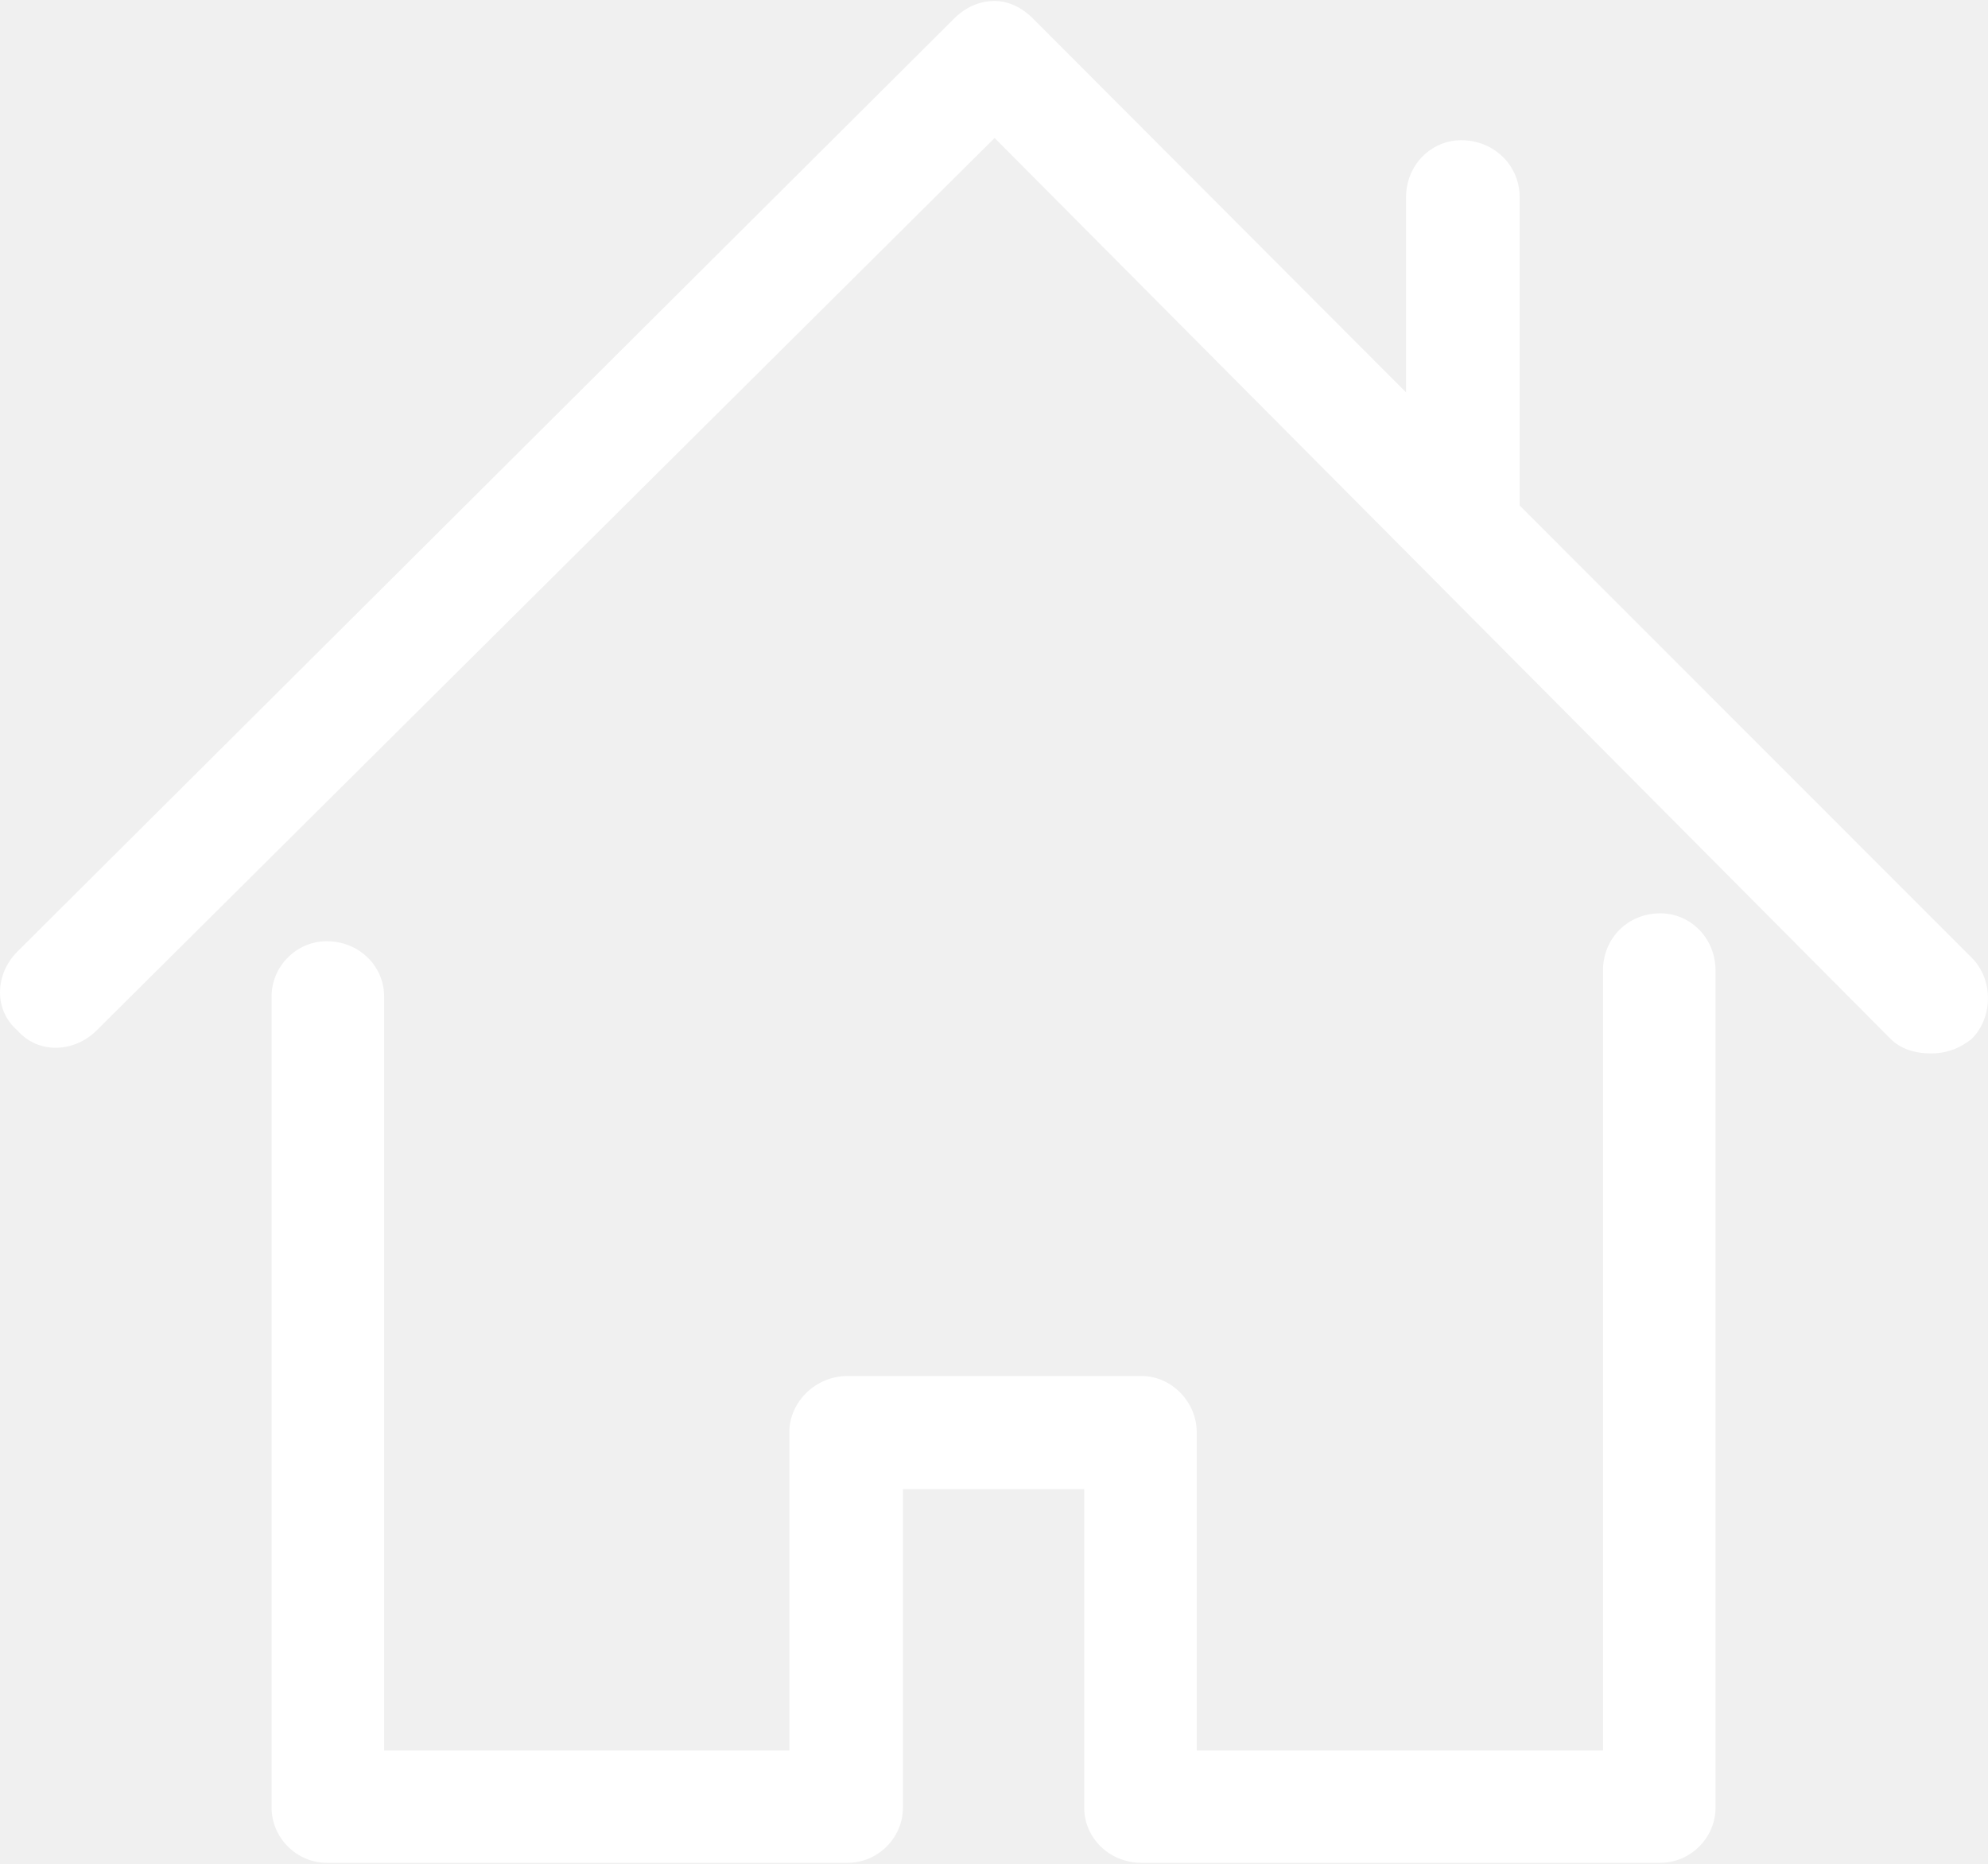
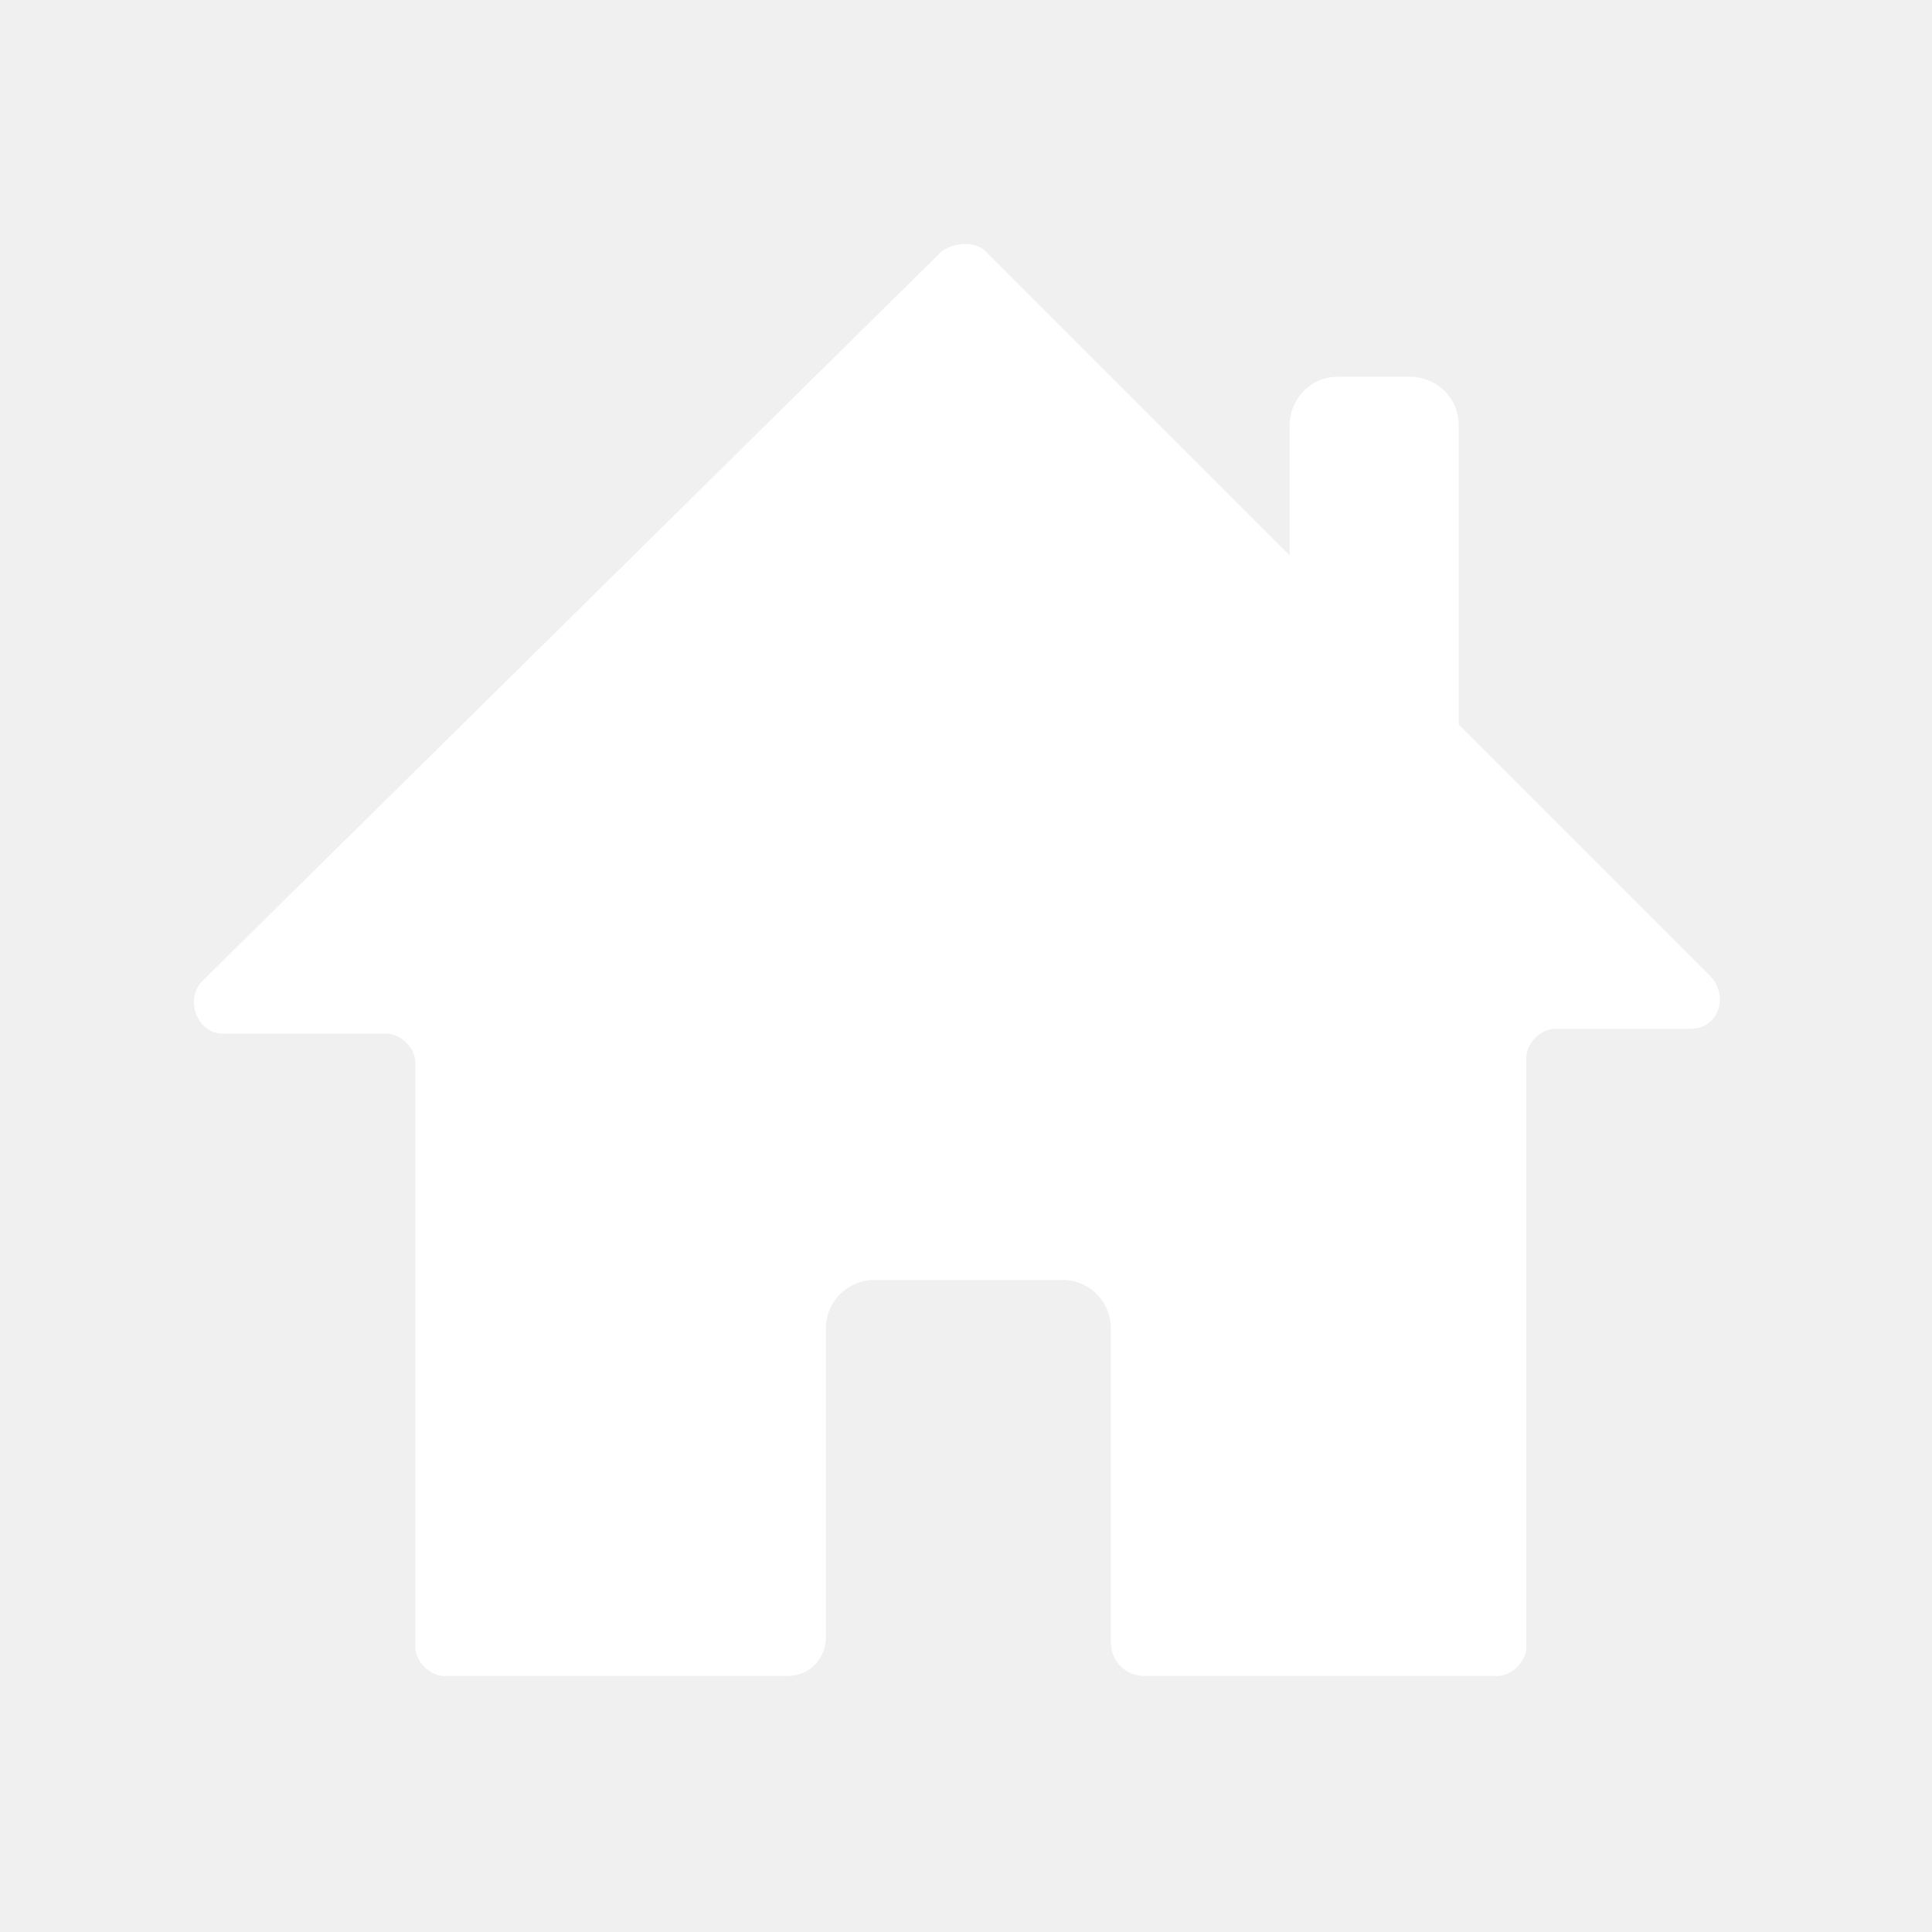
- <svg xmlns="http://www.w3.org/2000/svg" width="32px" height="30px" viewBox="0 0 32 30" version="1.1">
-   <defs />
-   <g id="Page-1" stroke="none" stroke-width="1" fill="none" fill-rule="evenodd">
-     <g id="HOME" transform="translate(-24, -607)" fill-rule="nonzero" fill="#FFFFFF">
-       <g id="003-house-outline" transform="translate(24, 607)">
-         <path d="M26.725,14.701 C26.205,14.701 25.803,15.1 25.803,15.62 L25.803,28.177 L19.263,28.177 L19.263,23.05 C19.263,22.569 18.86,22.148 18.374,22.148 L13.645,22.148 C13.125,22.148 12.706,22.569 12.706,23.05 L12.706,28.177 L6.183,28.177 L6.183,16.037 C6.183,15.552 5.781,15.15 5.26,15.15 C4.774,15.15 4.372,15.552 4.372,16.037 L4.372,29.097 C4.372,29.581 4.774,29.984 5.26,29.984 L13.645,29.984 C14.131,29.984 14.534,29.581 14.534,29.097 L14.534,23.969 L17.452,23.969 L17.452,29.097 C17.452,29.581 17.854,29.984 18.374,29.984 L26.725,29.984 C27.211,29.984 27.614,29.581 27.614,29.097 L27.614,15.62 C27.614,15.1 27.211,14.701 26.725,14.701 Z" id="Shape" />
-         <path d="M31.739,15.417 L24.461,8.137 L24.461,3.173 C24.461,2.656 24.042,2.257 23.522,2.257 C23.036,2.257 22.633,2.656 22.633,3.173 L22.633,6.316 L16.63,0.301 C16.446,0.115 16.227,0.016 16.01,0.016 C15.758,0.016 15.54,0.119 15.356,0.301 L0.28,15.317 C-0.081,15.677 -0.105,16.254 0.28,16.586 C0.616,16.97 1.193,16.946 1.555,16.586 L16.01,2.221 L30.431,16.721 C30.581,16.871 30.8,16.956 31.085,16.956 C31.336,16.956 31.554,16.871 31.739,16.721 C32.074,16.386 32.099,15.78 31.739,15.417 Z" id="Shape" />
-       </g>
-     </g>
-   </g>
+ <svg xmlns="http://www.w3.org/2000/svg" version="1.1" id="Layer_1" x="0px" y="0px" viewBox="0 0 40 40" style="enable-background:new 0 0 40 40;" xml:space="preserve">
+   <style type="text/css">
+ 	.st0{fill:#FFFFFF;}
+ </style>
+   <path class="st0" d="M35.4,20.2L30.2,15V8.8c0-0.6-0.5-1-1-1h-1.5c-0.6,0-1,0.5-1,1v2.7l-6.3-6.3c-0.2-0.2-0.6-0.2-0.9,0L4.2,20.3  c-0.4,0.4-0.1,1.1,0.4,1.1H8c0.3,0,0.6,0.3,0.6,0.6v12.1c0,0.3,0.3,0.6,0.6,0.6h7.1c0.5,0,0.8-0.4,0.8-0.8v-6.4c0-0.6,0.5-1,1-1h3.9  c0.6,0,1,0.5,1,1V34c0,0.4,0.3,0.7,0.7,0.7H31c0.3,0,0.6-0.3,0.6-0.6V21.9c0-0.3,0.3-0.6,0.6-0.6H35C35.6,21.3,35.8,20.6,35.4,20.2z  " />
</svg>
